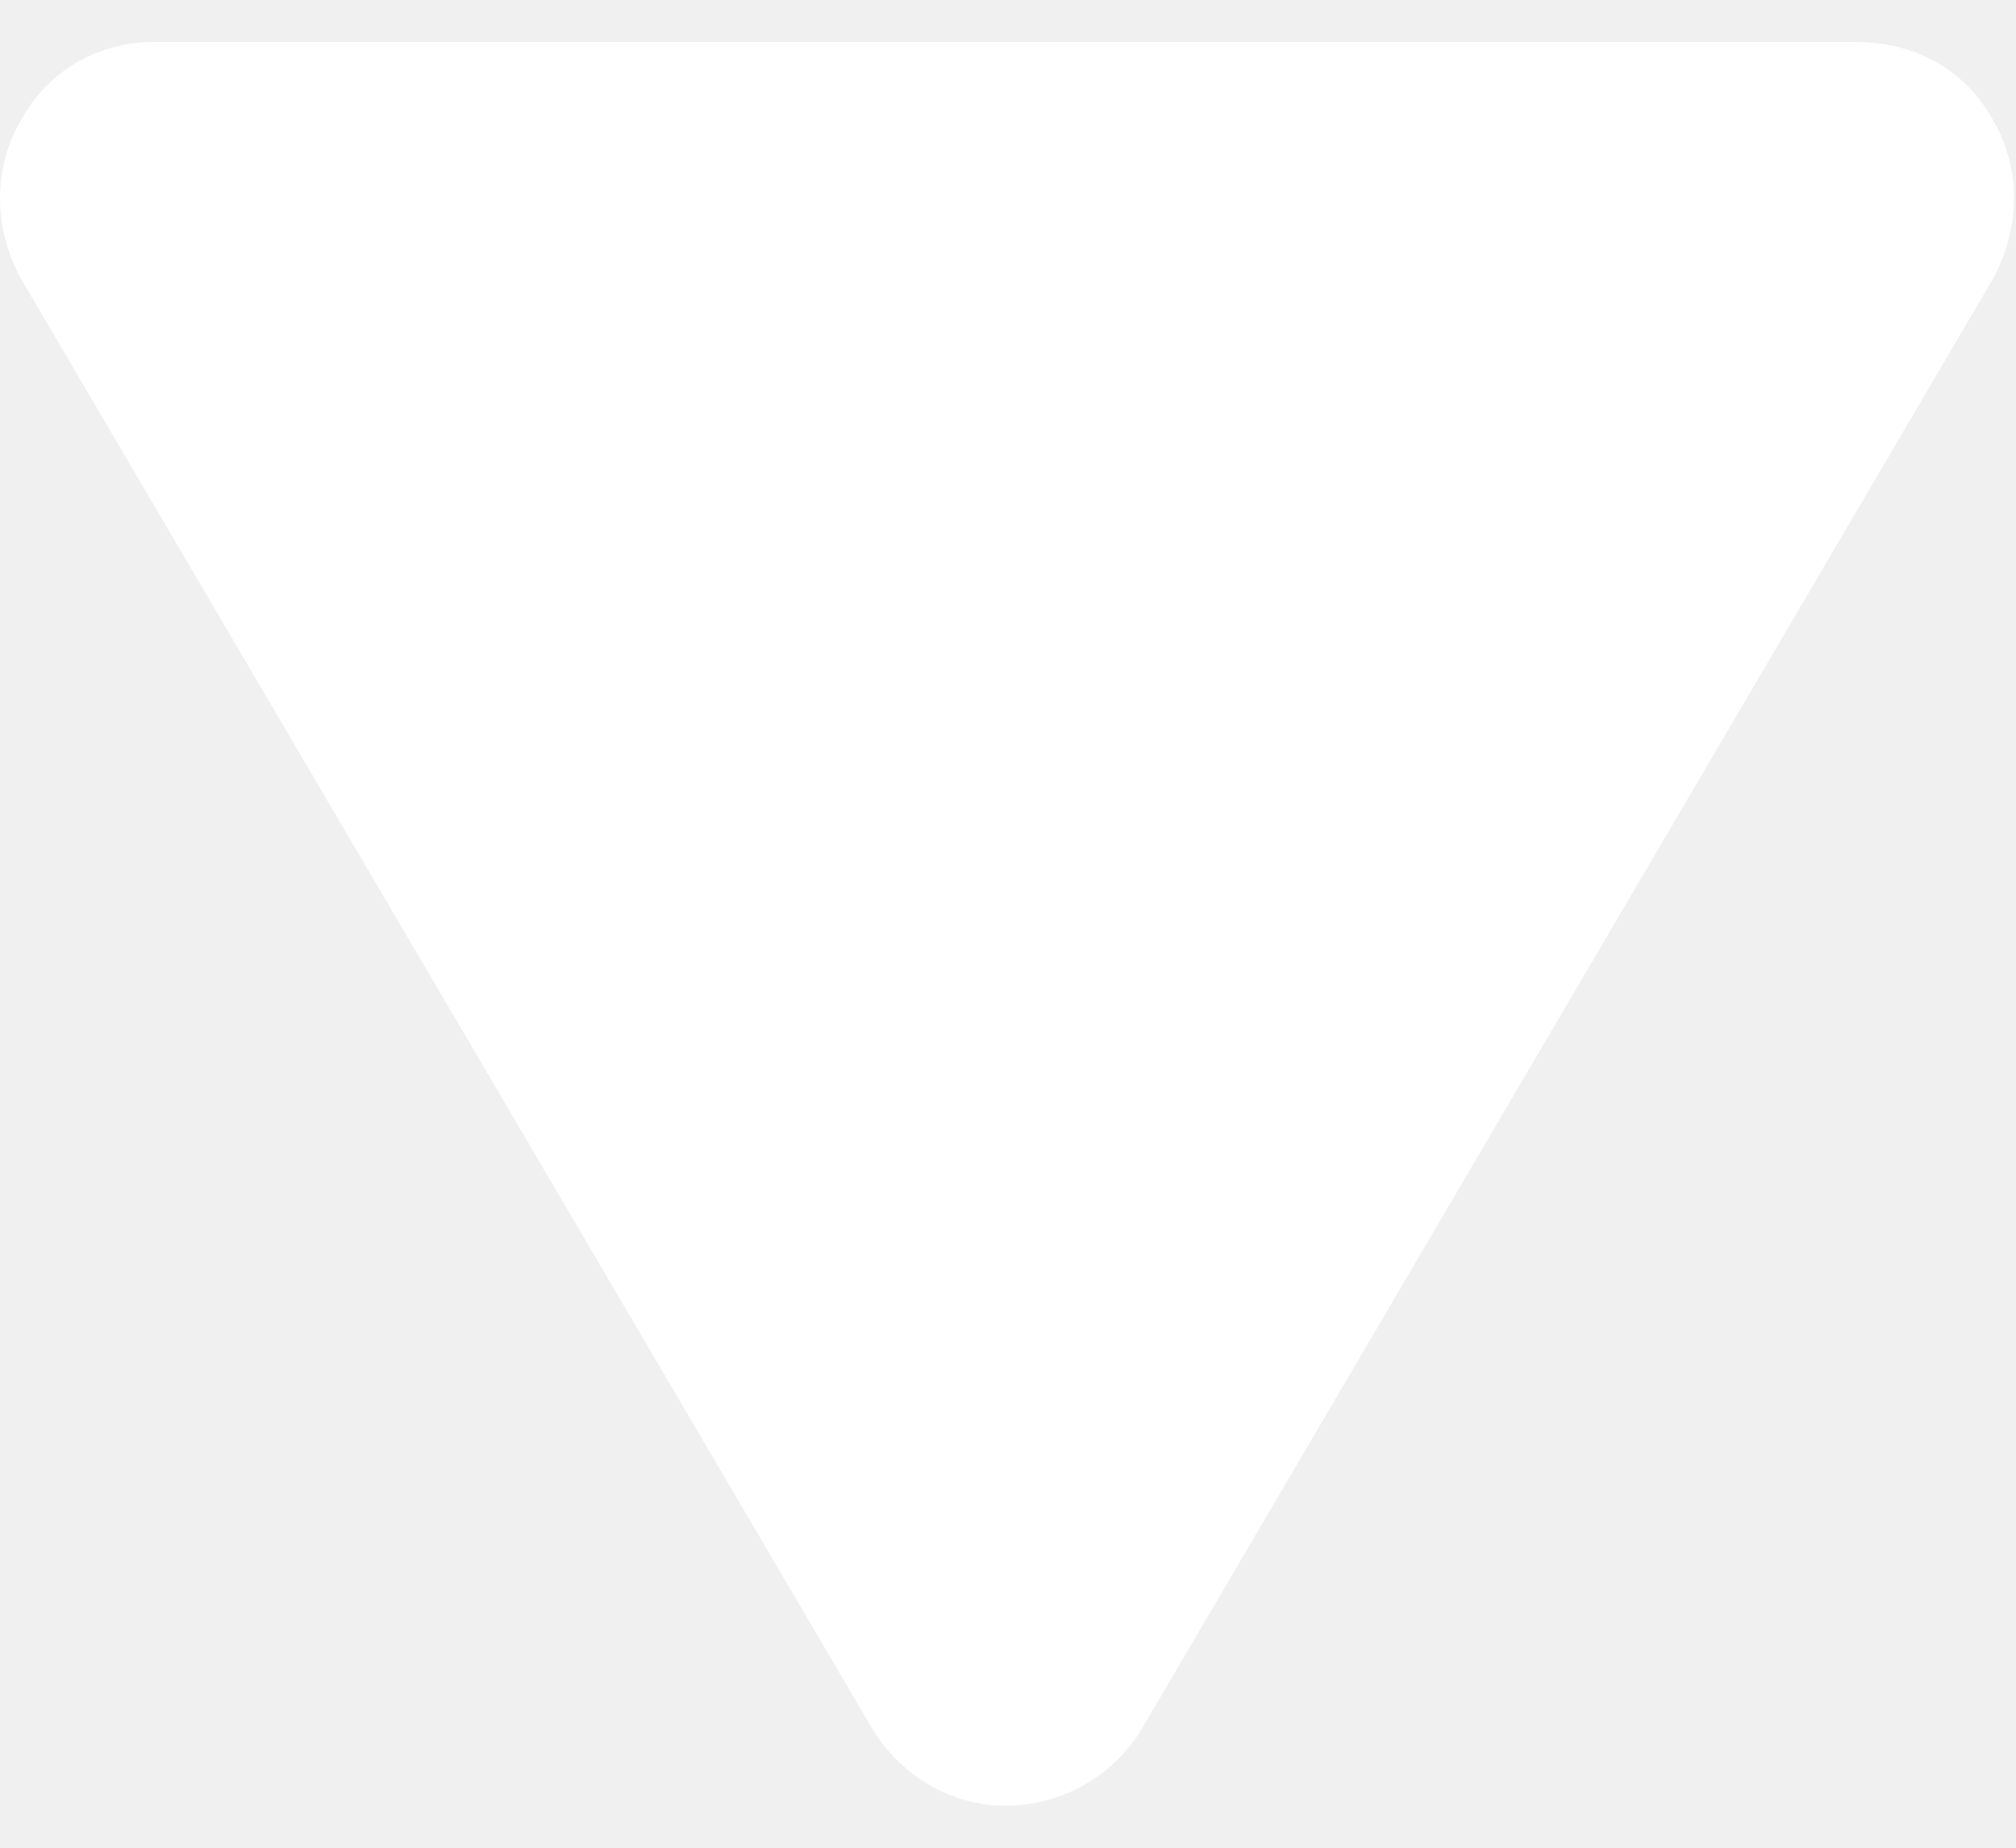
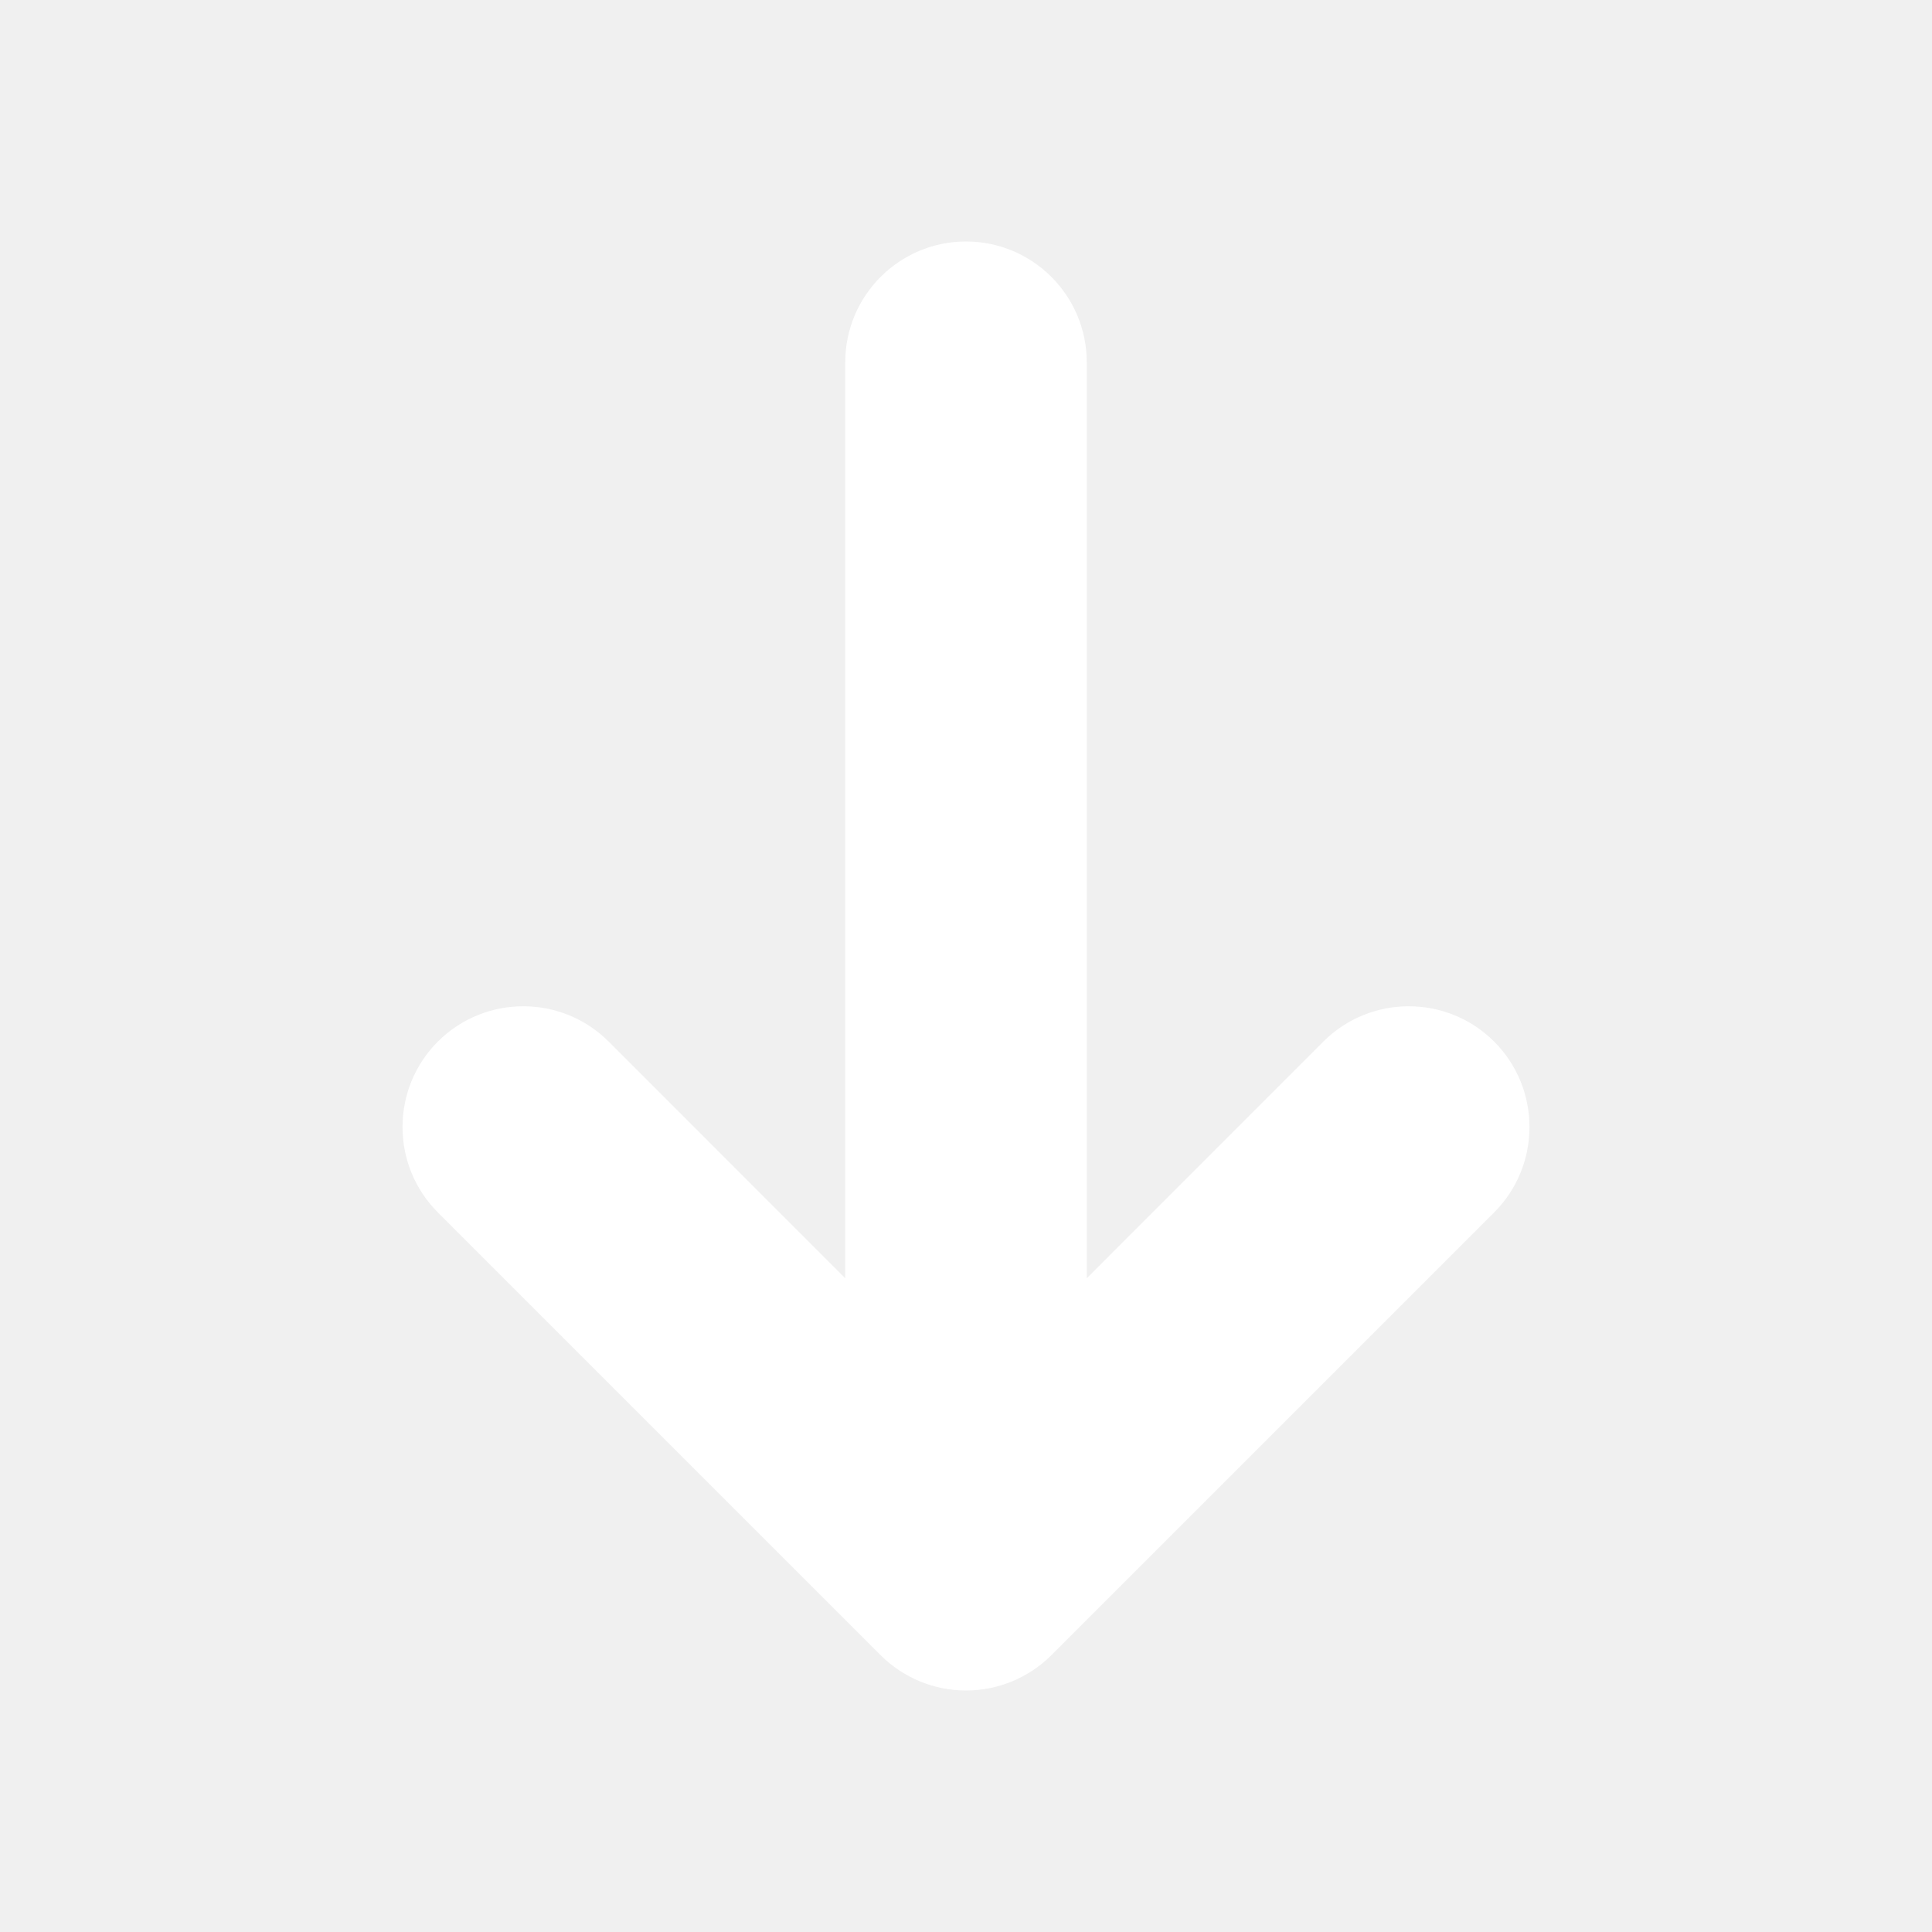
- <svg xmlns="http://www.w3.org/2000/svg" width="12" height="11" viewBox="0 0 12 11" fill="none">
-   <path d="M5.186 10.281C5.35 10.562 5.654 10.75 5.982 10.75C6.334 10.75 6.639 10.562 6.803 10.281L11.865 1.656C12.029 1.352 12.029 1 11.865 0.719C11.701 0.414 11.396 0.25 11.045 0.25L0.92 0.25C0.592 0.25 0.287 0.414 0.123 0.719C-0.041 1 -0.041 1.352 0.123 1.656L5.186 10.281Z" class="" fill="white" />
+ <svg xmlns="http://www.w3.org/2000/svg" width="24" height="24" viewBox="0 0 24 24" fill="none">
+   <path fill-rule="evenodd" clip-rule="evenodd" d="M12 21C11.602 21 11.221 20.842 10.939 20.561L5.439 15.061C4.854 14.475 4.854 13.525 5.439 12.939C6.025 12.354 6.975 12.354 7.561 12.939L10.5 15.879V4.5C10.5 3.672 11.172 3 12 3C12.828 3 13.5 3.672 13.5 4.5V15.879L16.439 12.939C17.025 12.354 17.975 12.354 18.561 12.939C19.146 13.525 19.146 14.475 18.561 15.061L13.061 20.561C12.779 20.842 12.398 21 12 21Z" fill="white" />
</svg>
